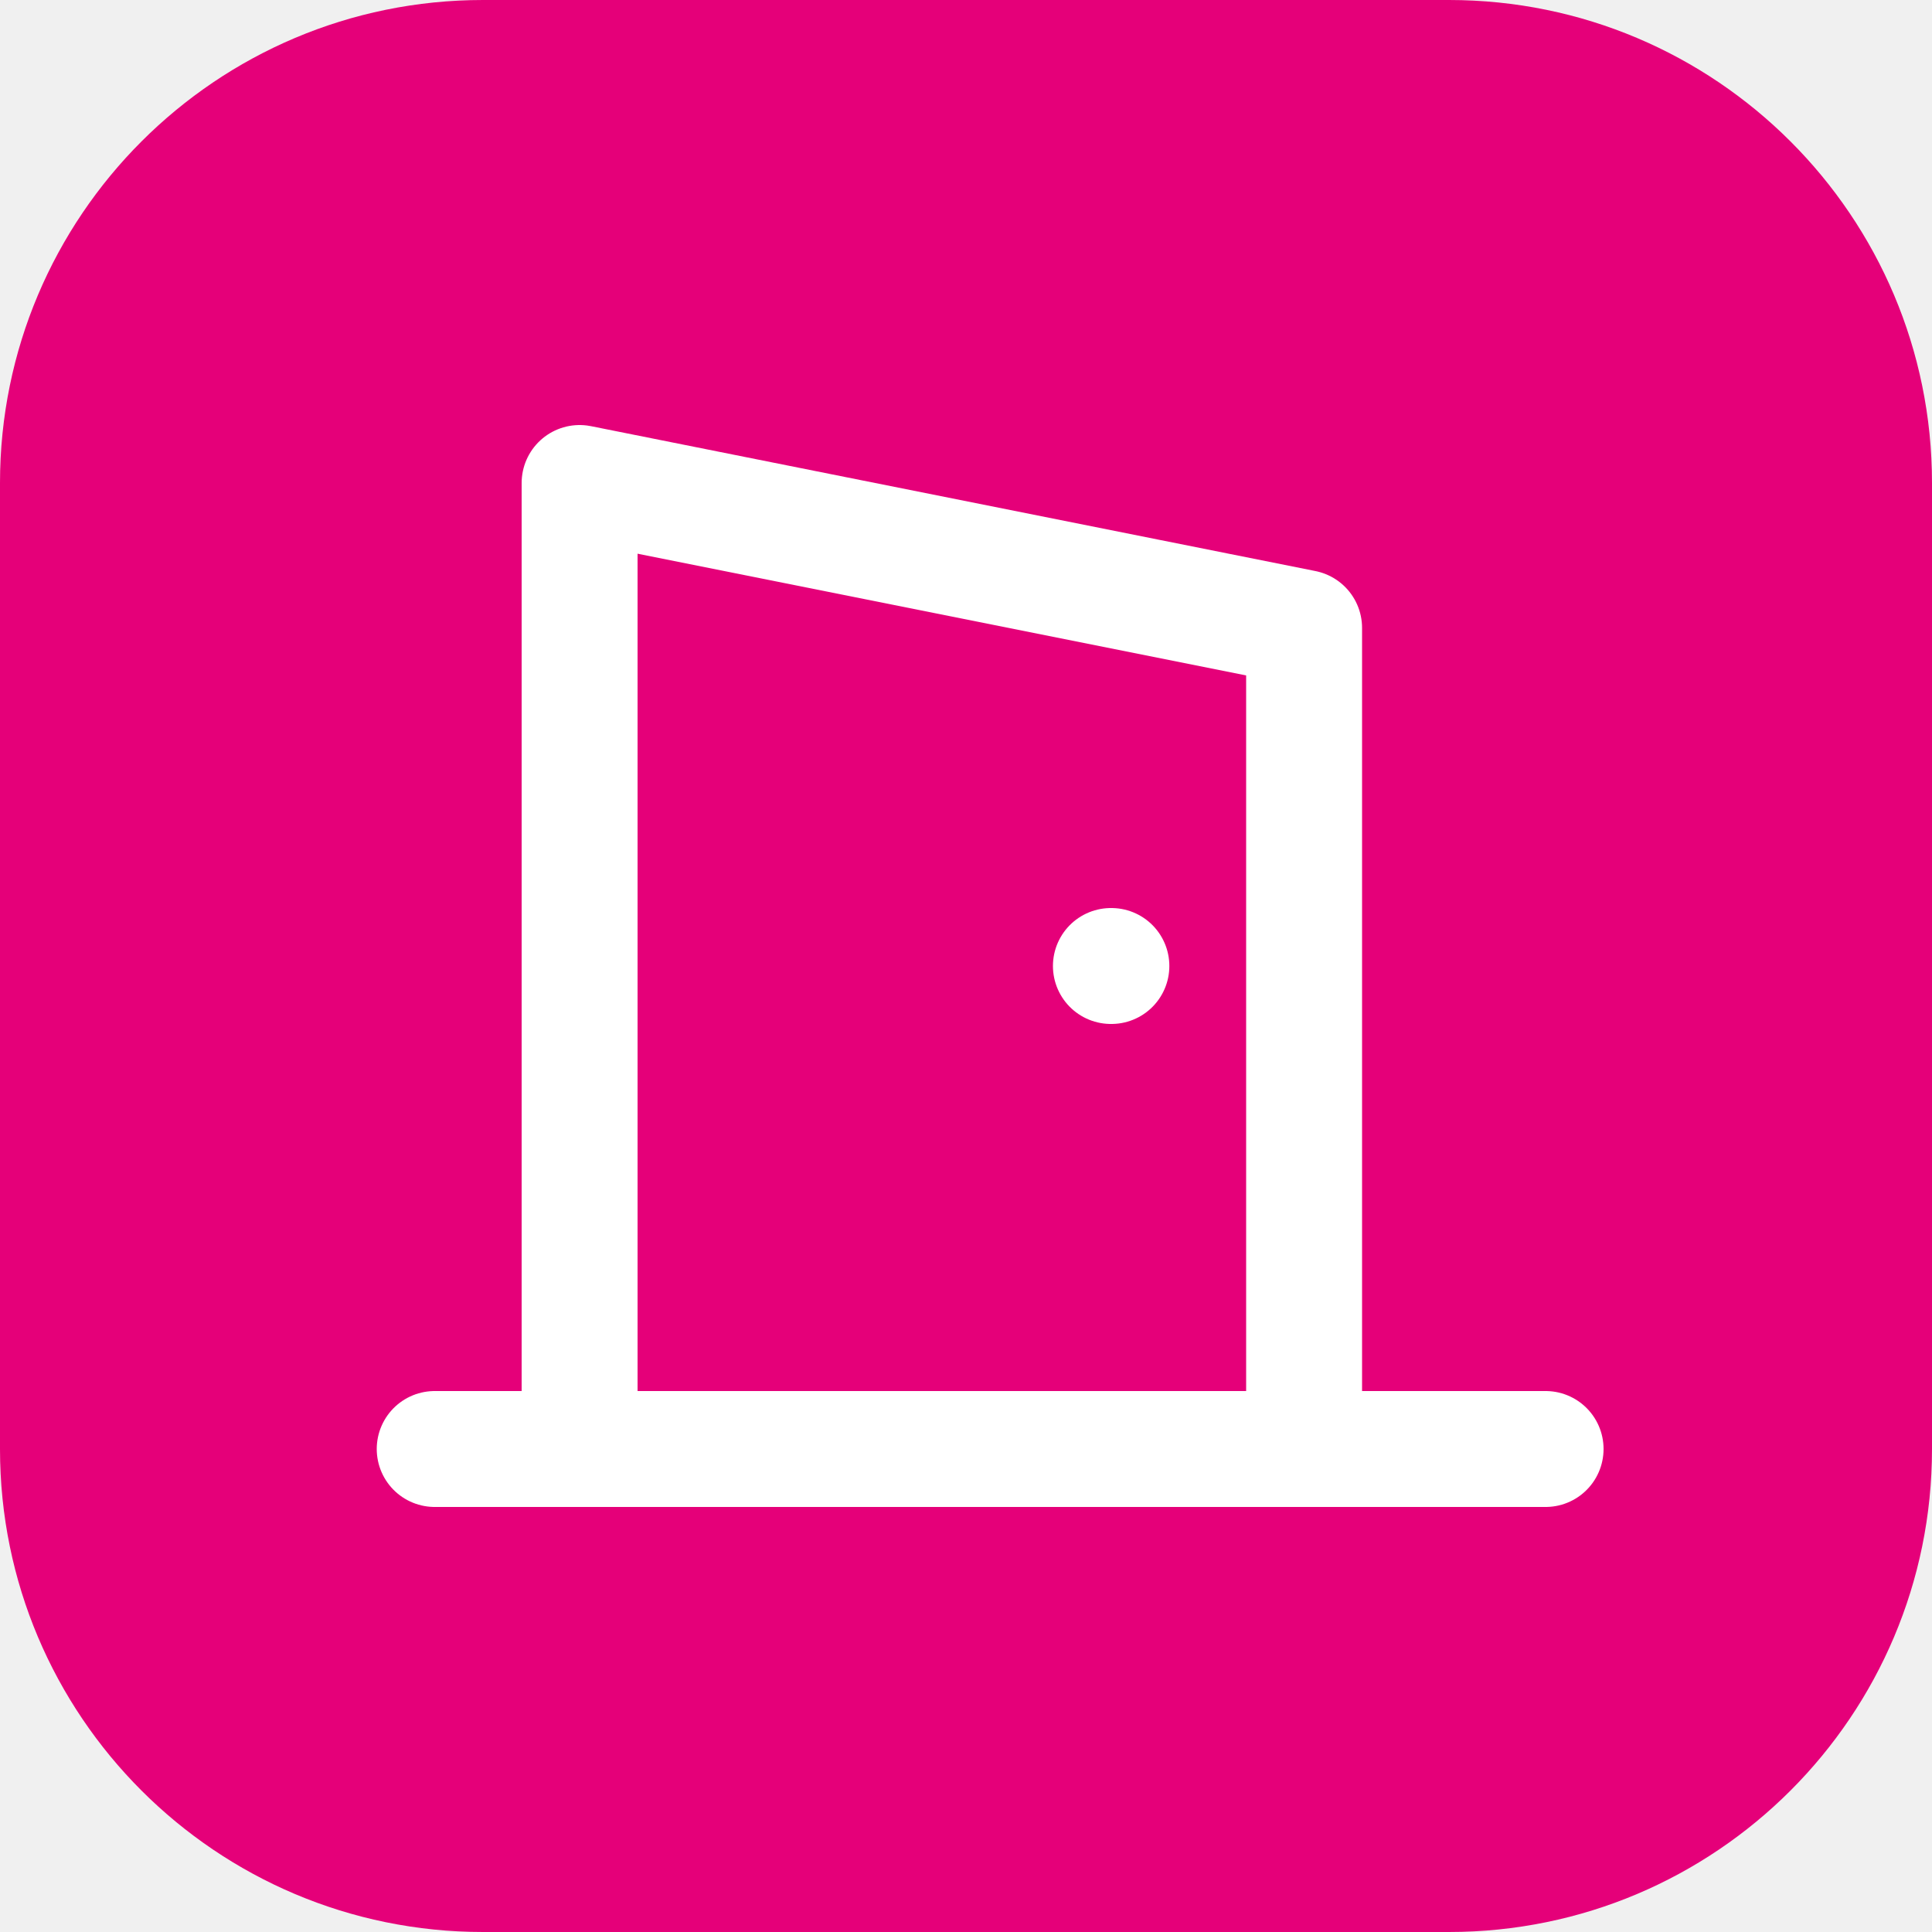
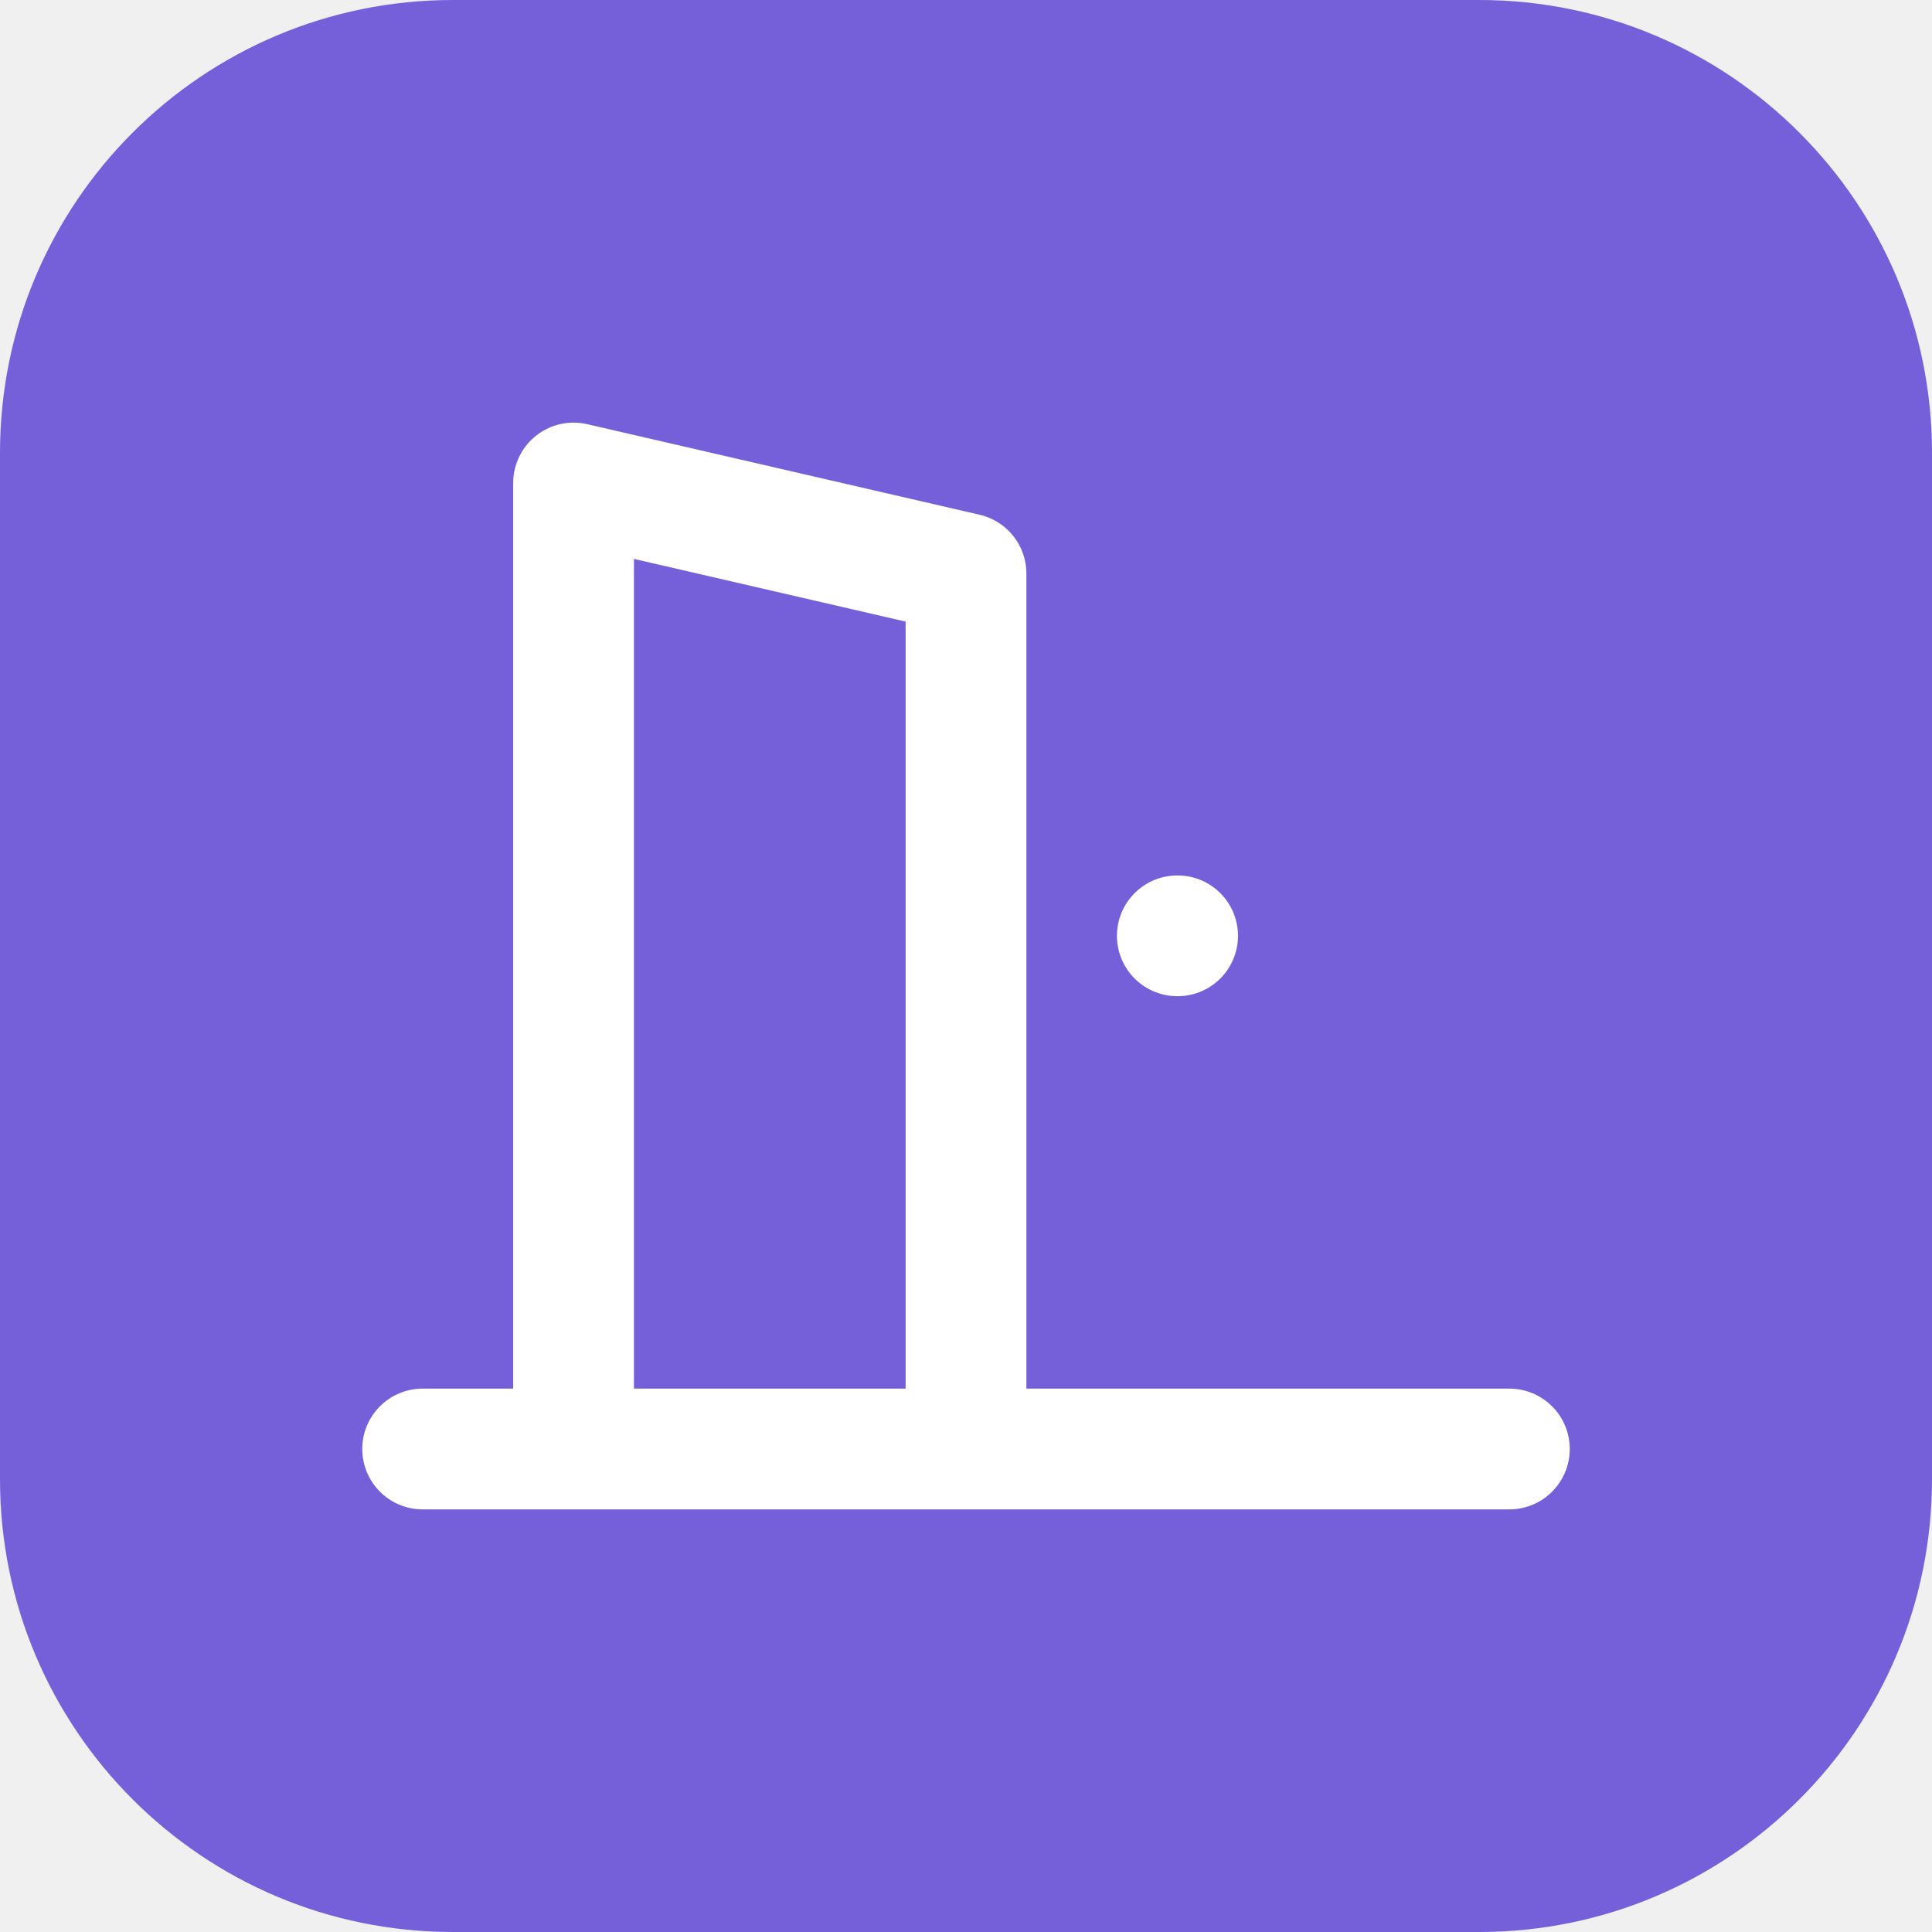
- <svg xmlns="http://www.w3.org/2000/svg" viewBox="0 0 40 40">
-   <rect width="40" height="40" rx="10" fill="#e50079" />
-   <path d="M12 30V10l15 3v17M9 30h23M23 20h.01" fill="none" stroke="#fff" stroke-width="2.4" stroke-linecap="round" stroke-linejoin="round" />
+ <svg xmlns="http://www.w3.org/2000/svg" viewBox="0 0 64 64">
+   <rect width="64" height="64" rx="15" fill="#7560da" />
+   <path d="M19 48V16l13 3v29M14 48h36M39 31h.01" fill="none" stroke="#fff" stroke-width="4" stroke-linecap="round" stroke-linejoin="round" />
</svg>
